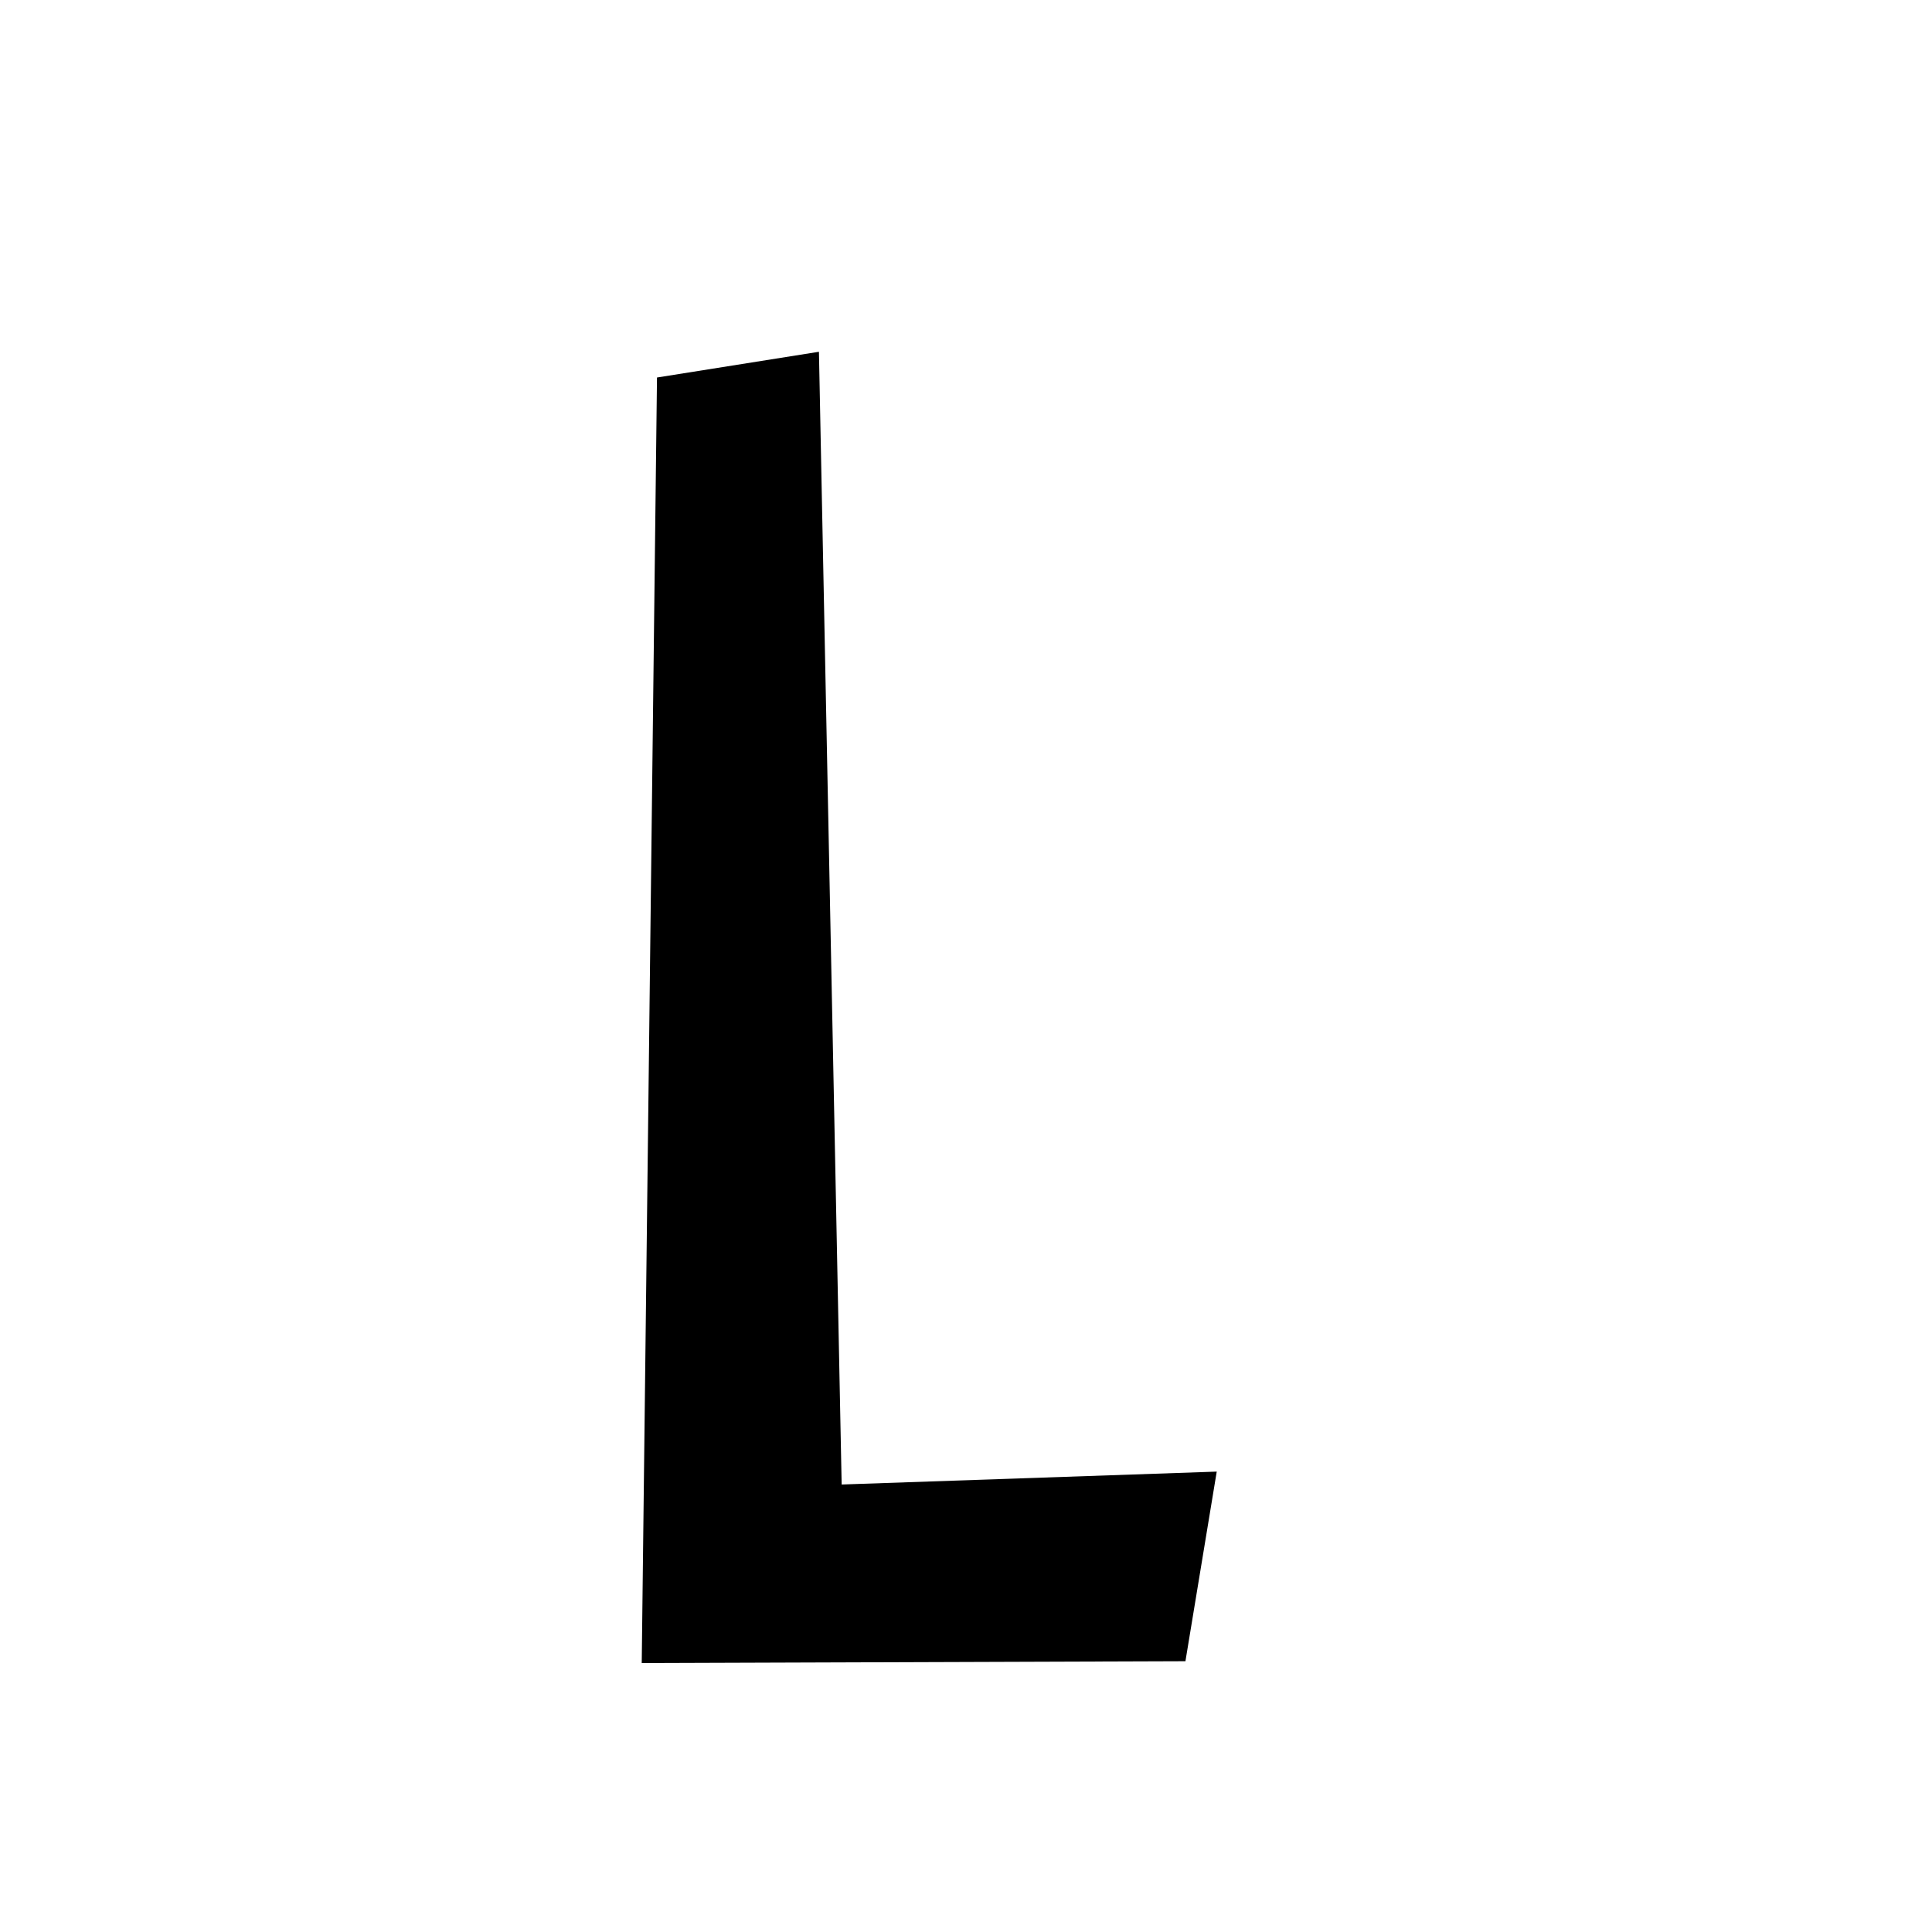
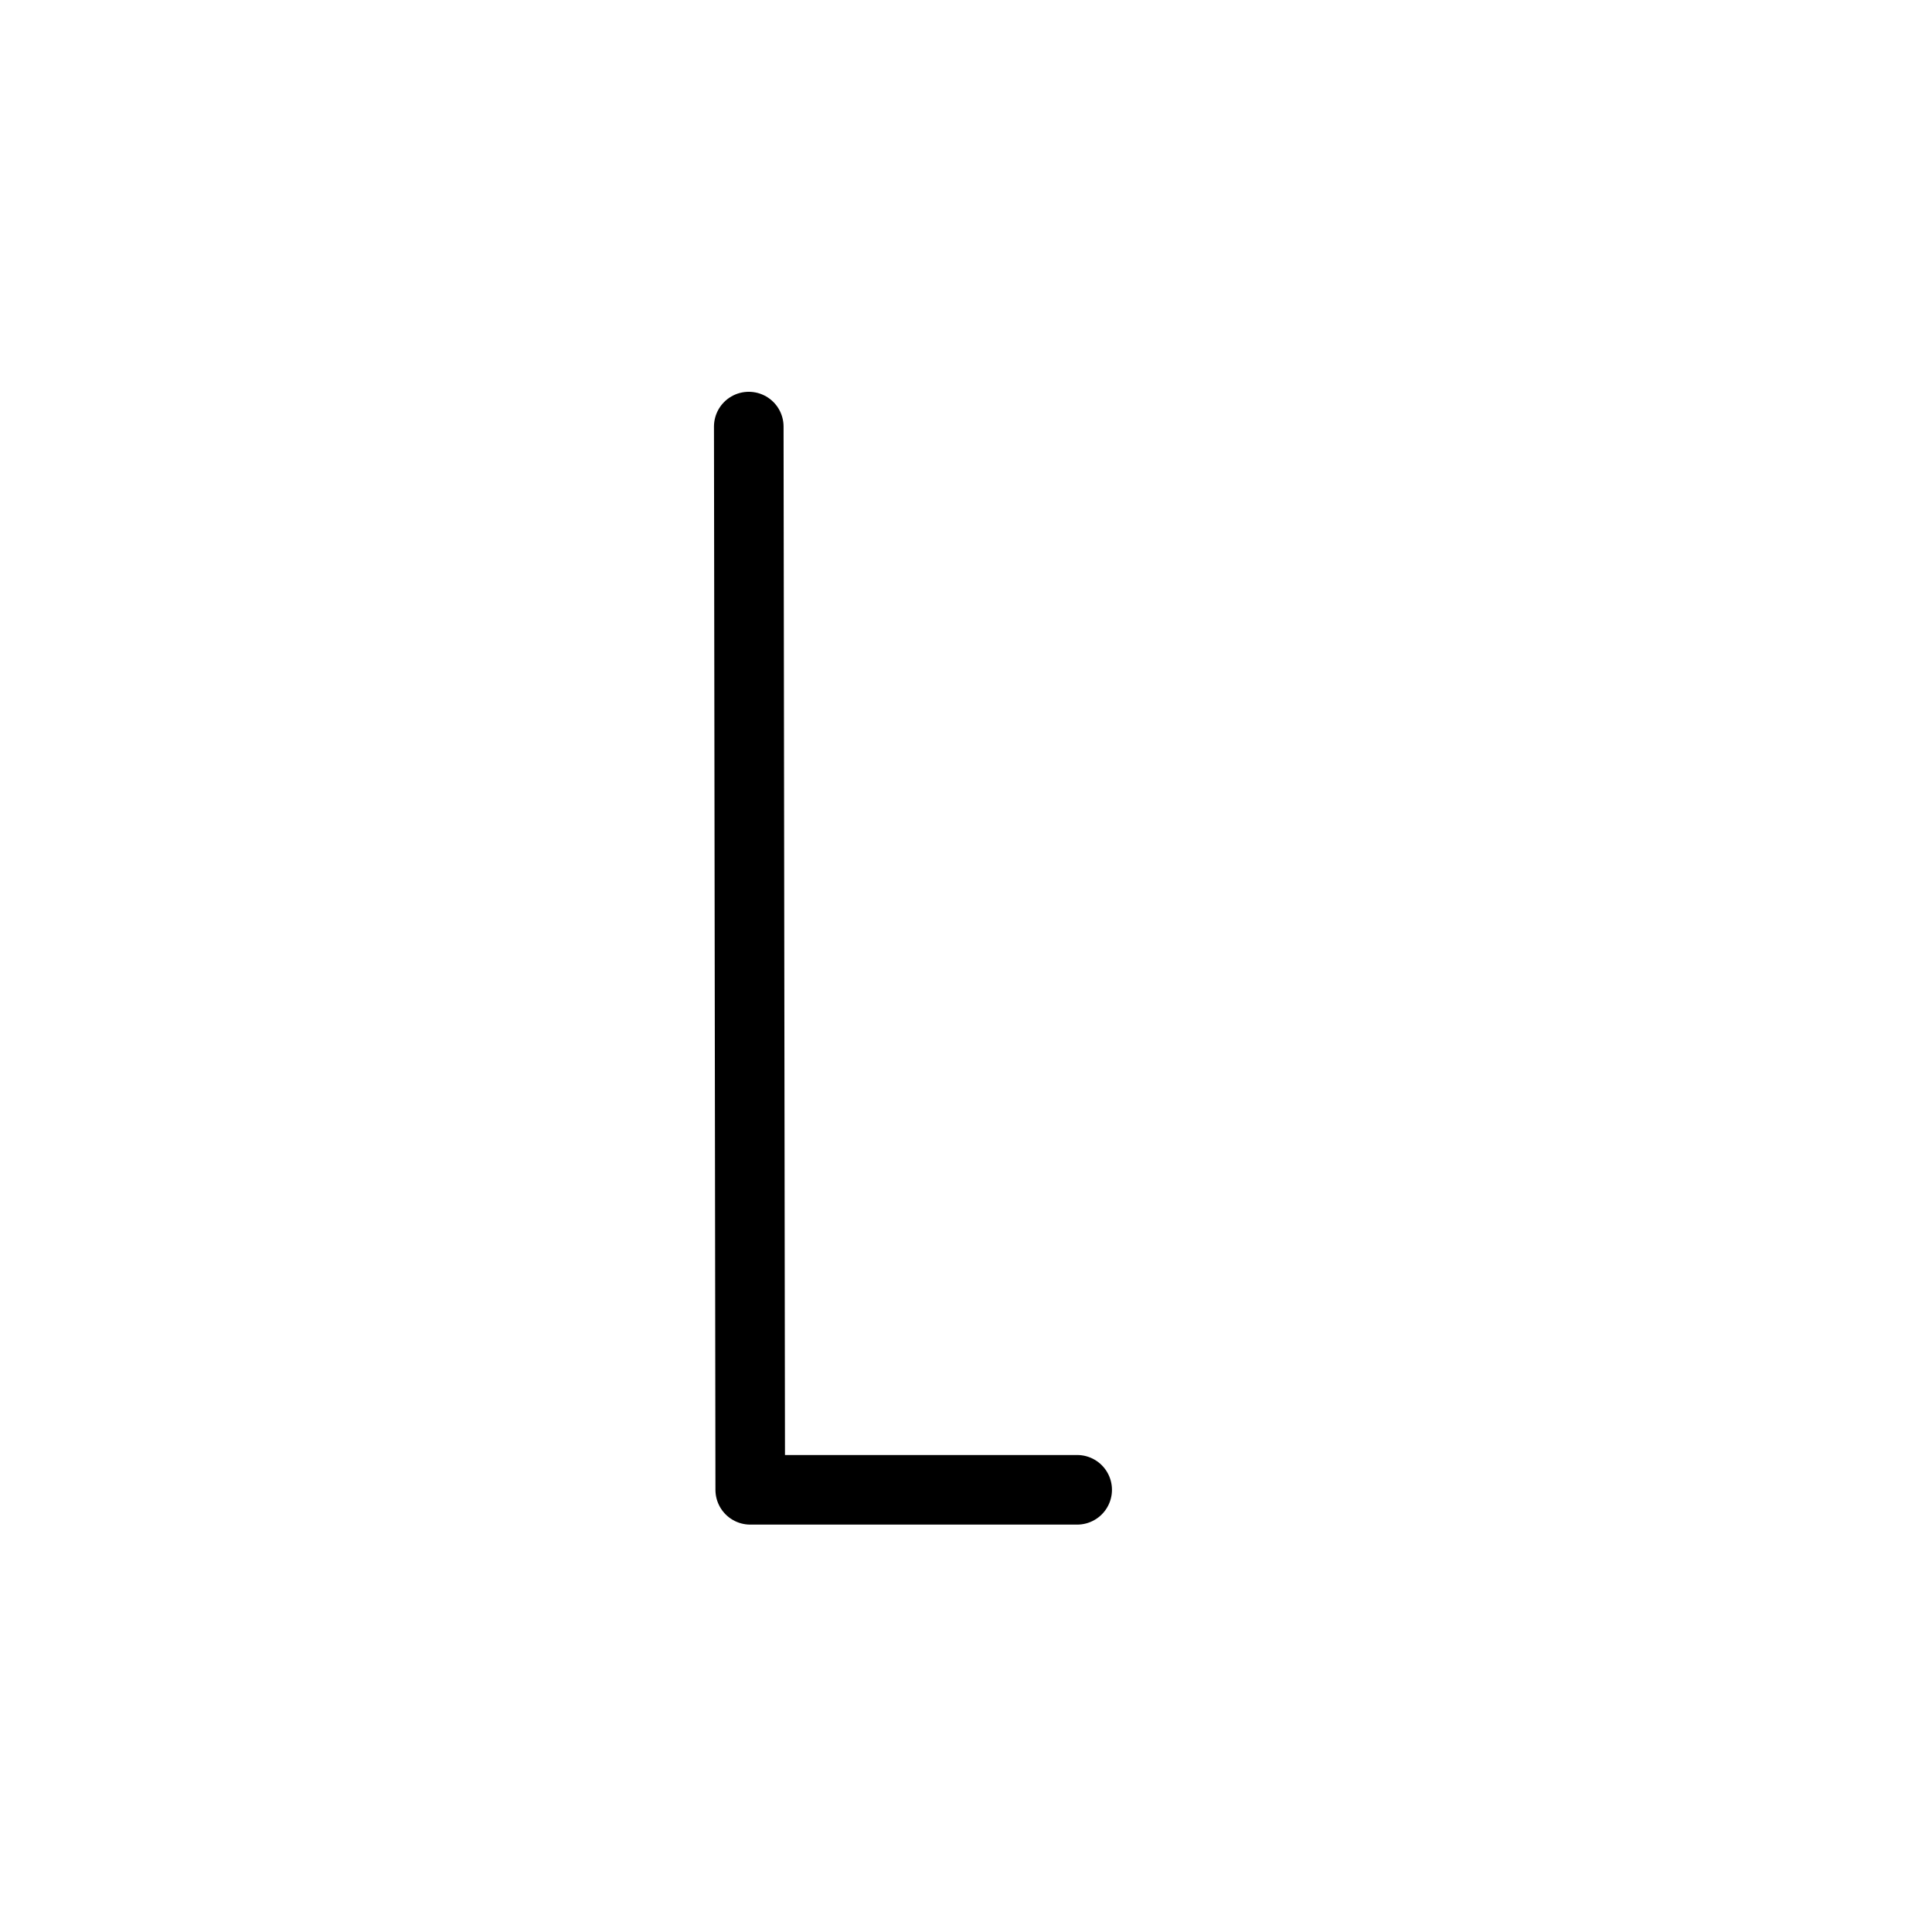
<svg xmlns="http://www.w3.org/2000/svg" width="50mm" height="50mm" viewBox="0 0 50 50" version="1.1" id="svg5">
  <defs id="defs2" />
  <g id="layer1">
-     <path style="fill:#000000;stroke-width:0.5;stroke-linecap:round;paint-order:fill markers stroke;stop-color:#000000" d="m 17.003,9.77 -0.395,33.27 14.071,-0.048 0.81,-4.907 -9.707,0.334 -0.588,-29.315 z" id="path1784" />
+     <path style="fill:none;stroke:#000000;stroke-width:1.801;stroke-linecap:round;stroke-linejoin:round;stroke-dasharray:none;paint-order:fill markers stroke;stop-color:#000000" d="M 27.877,38.556 H 19.416 L 19.378,11.04" id="path7041" />
  </g>
</svg>
